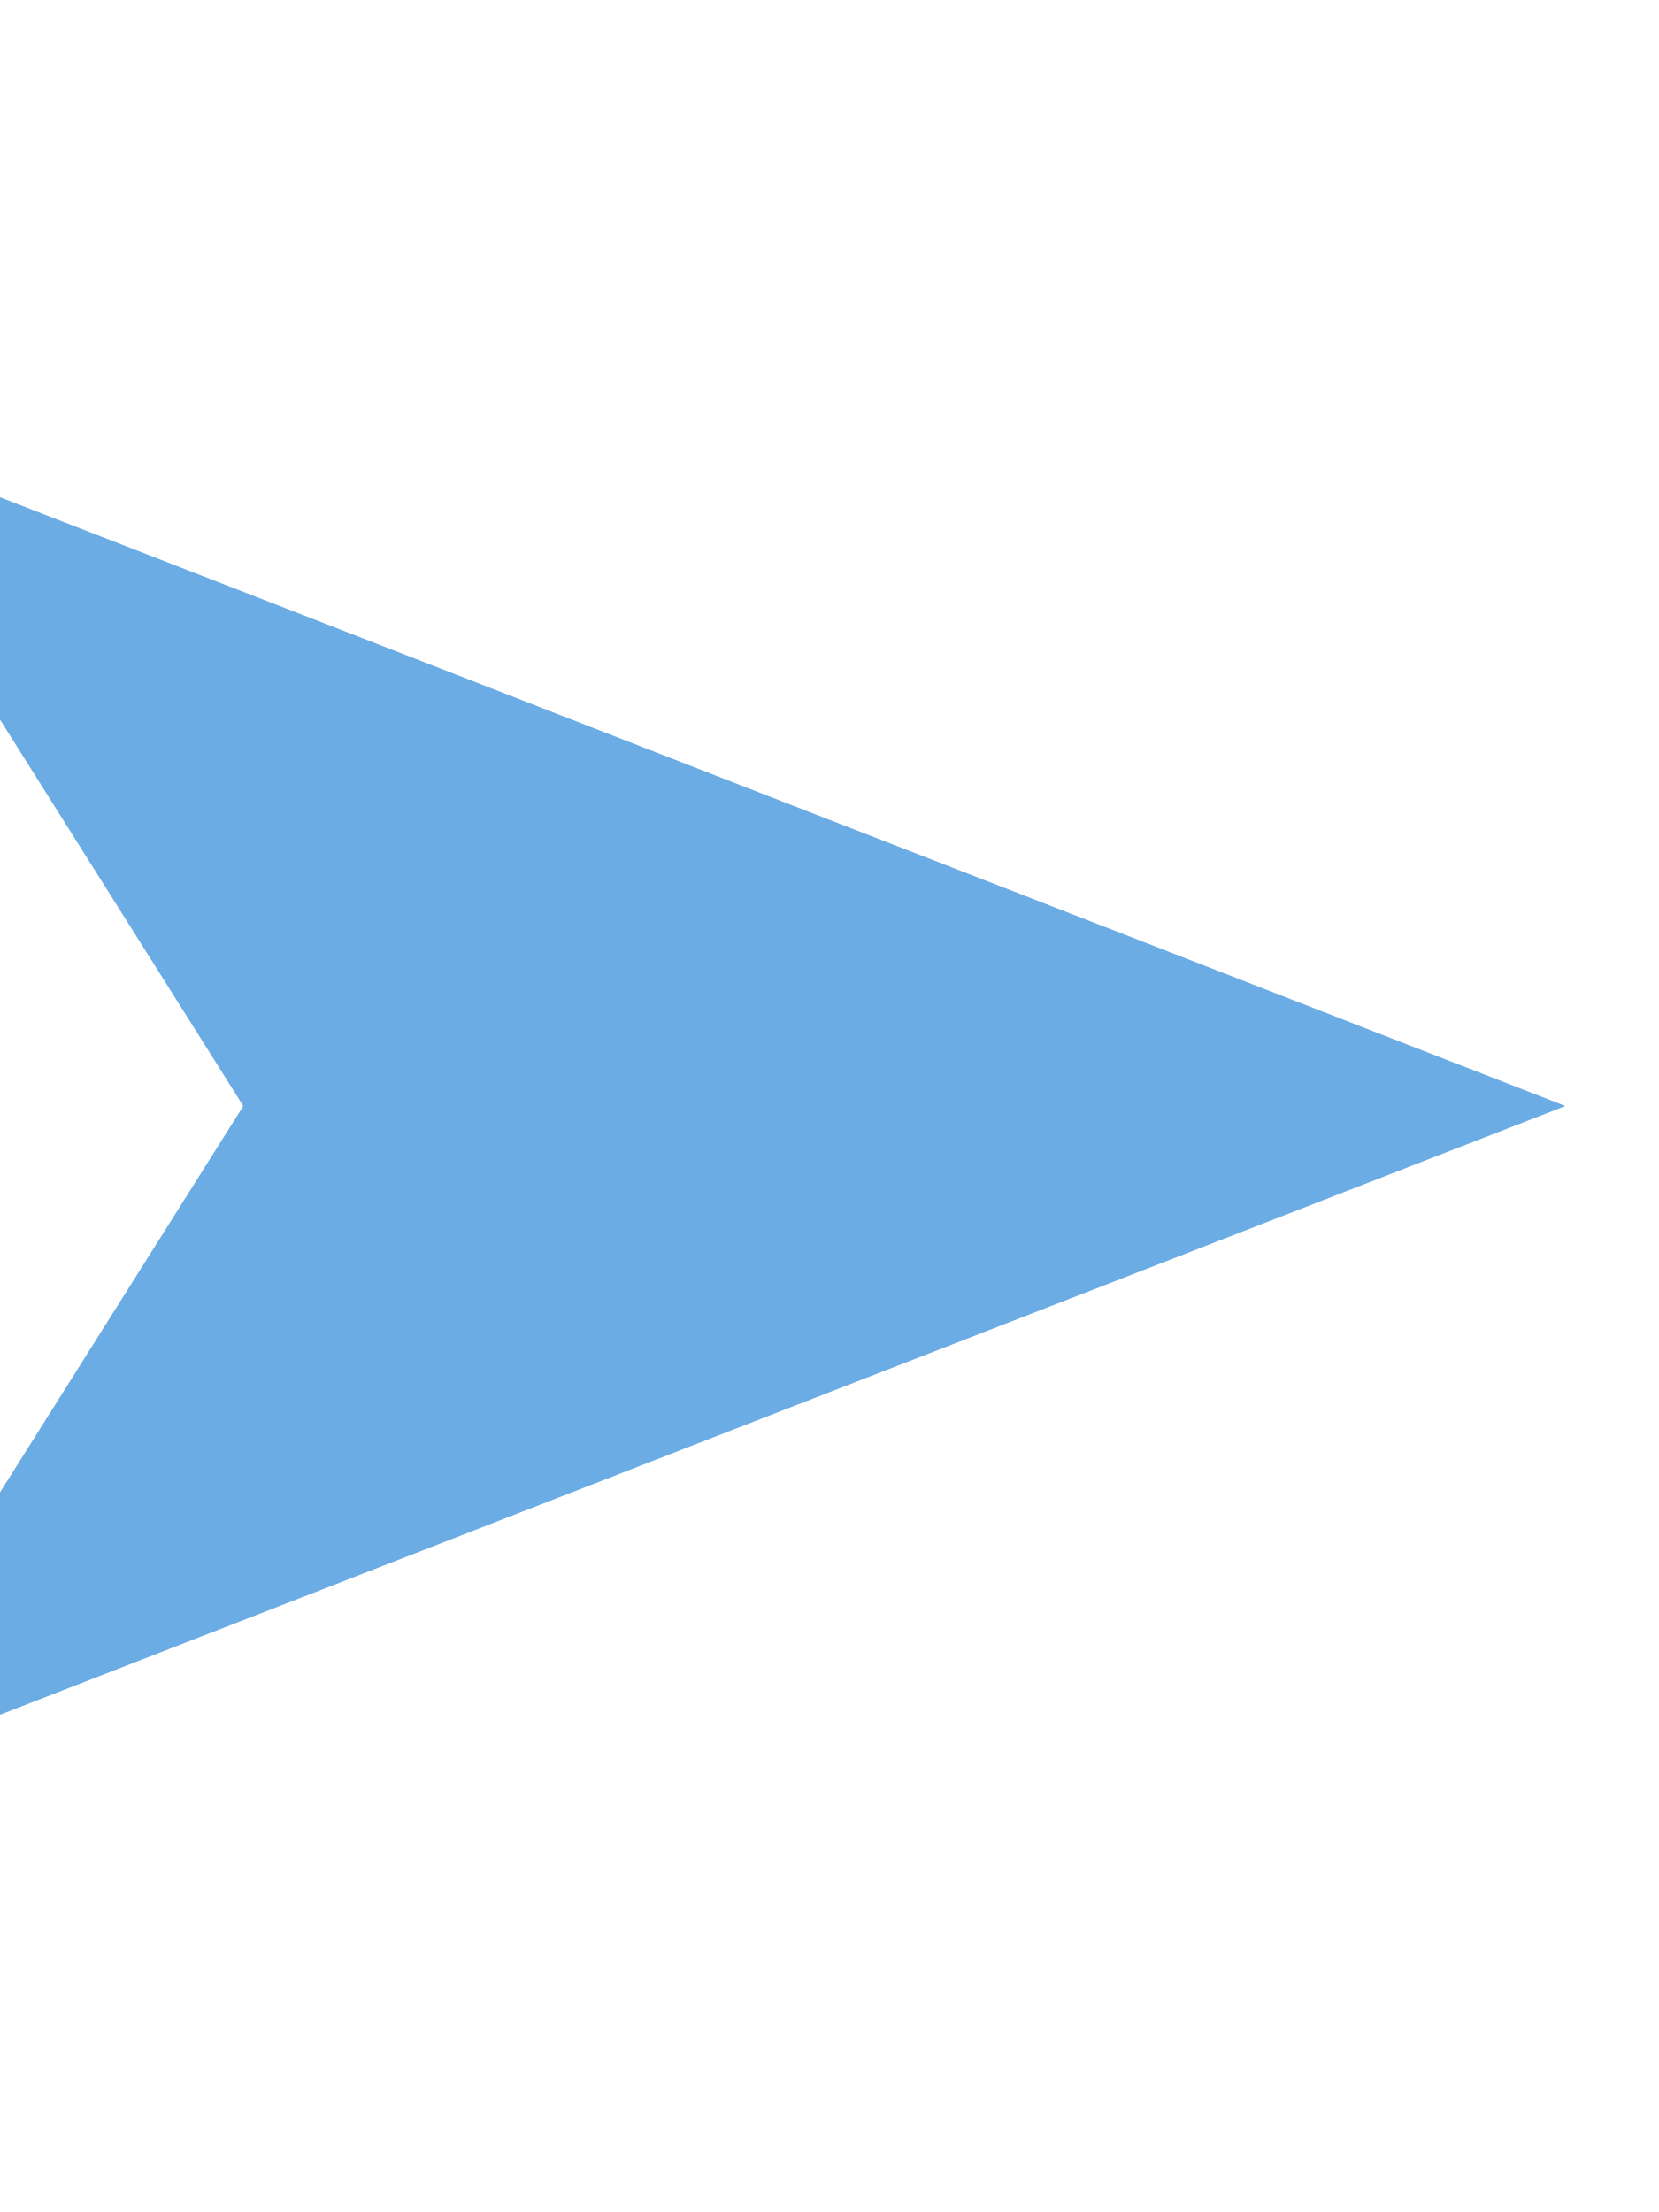
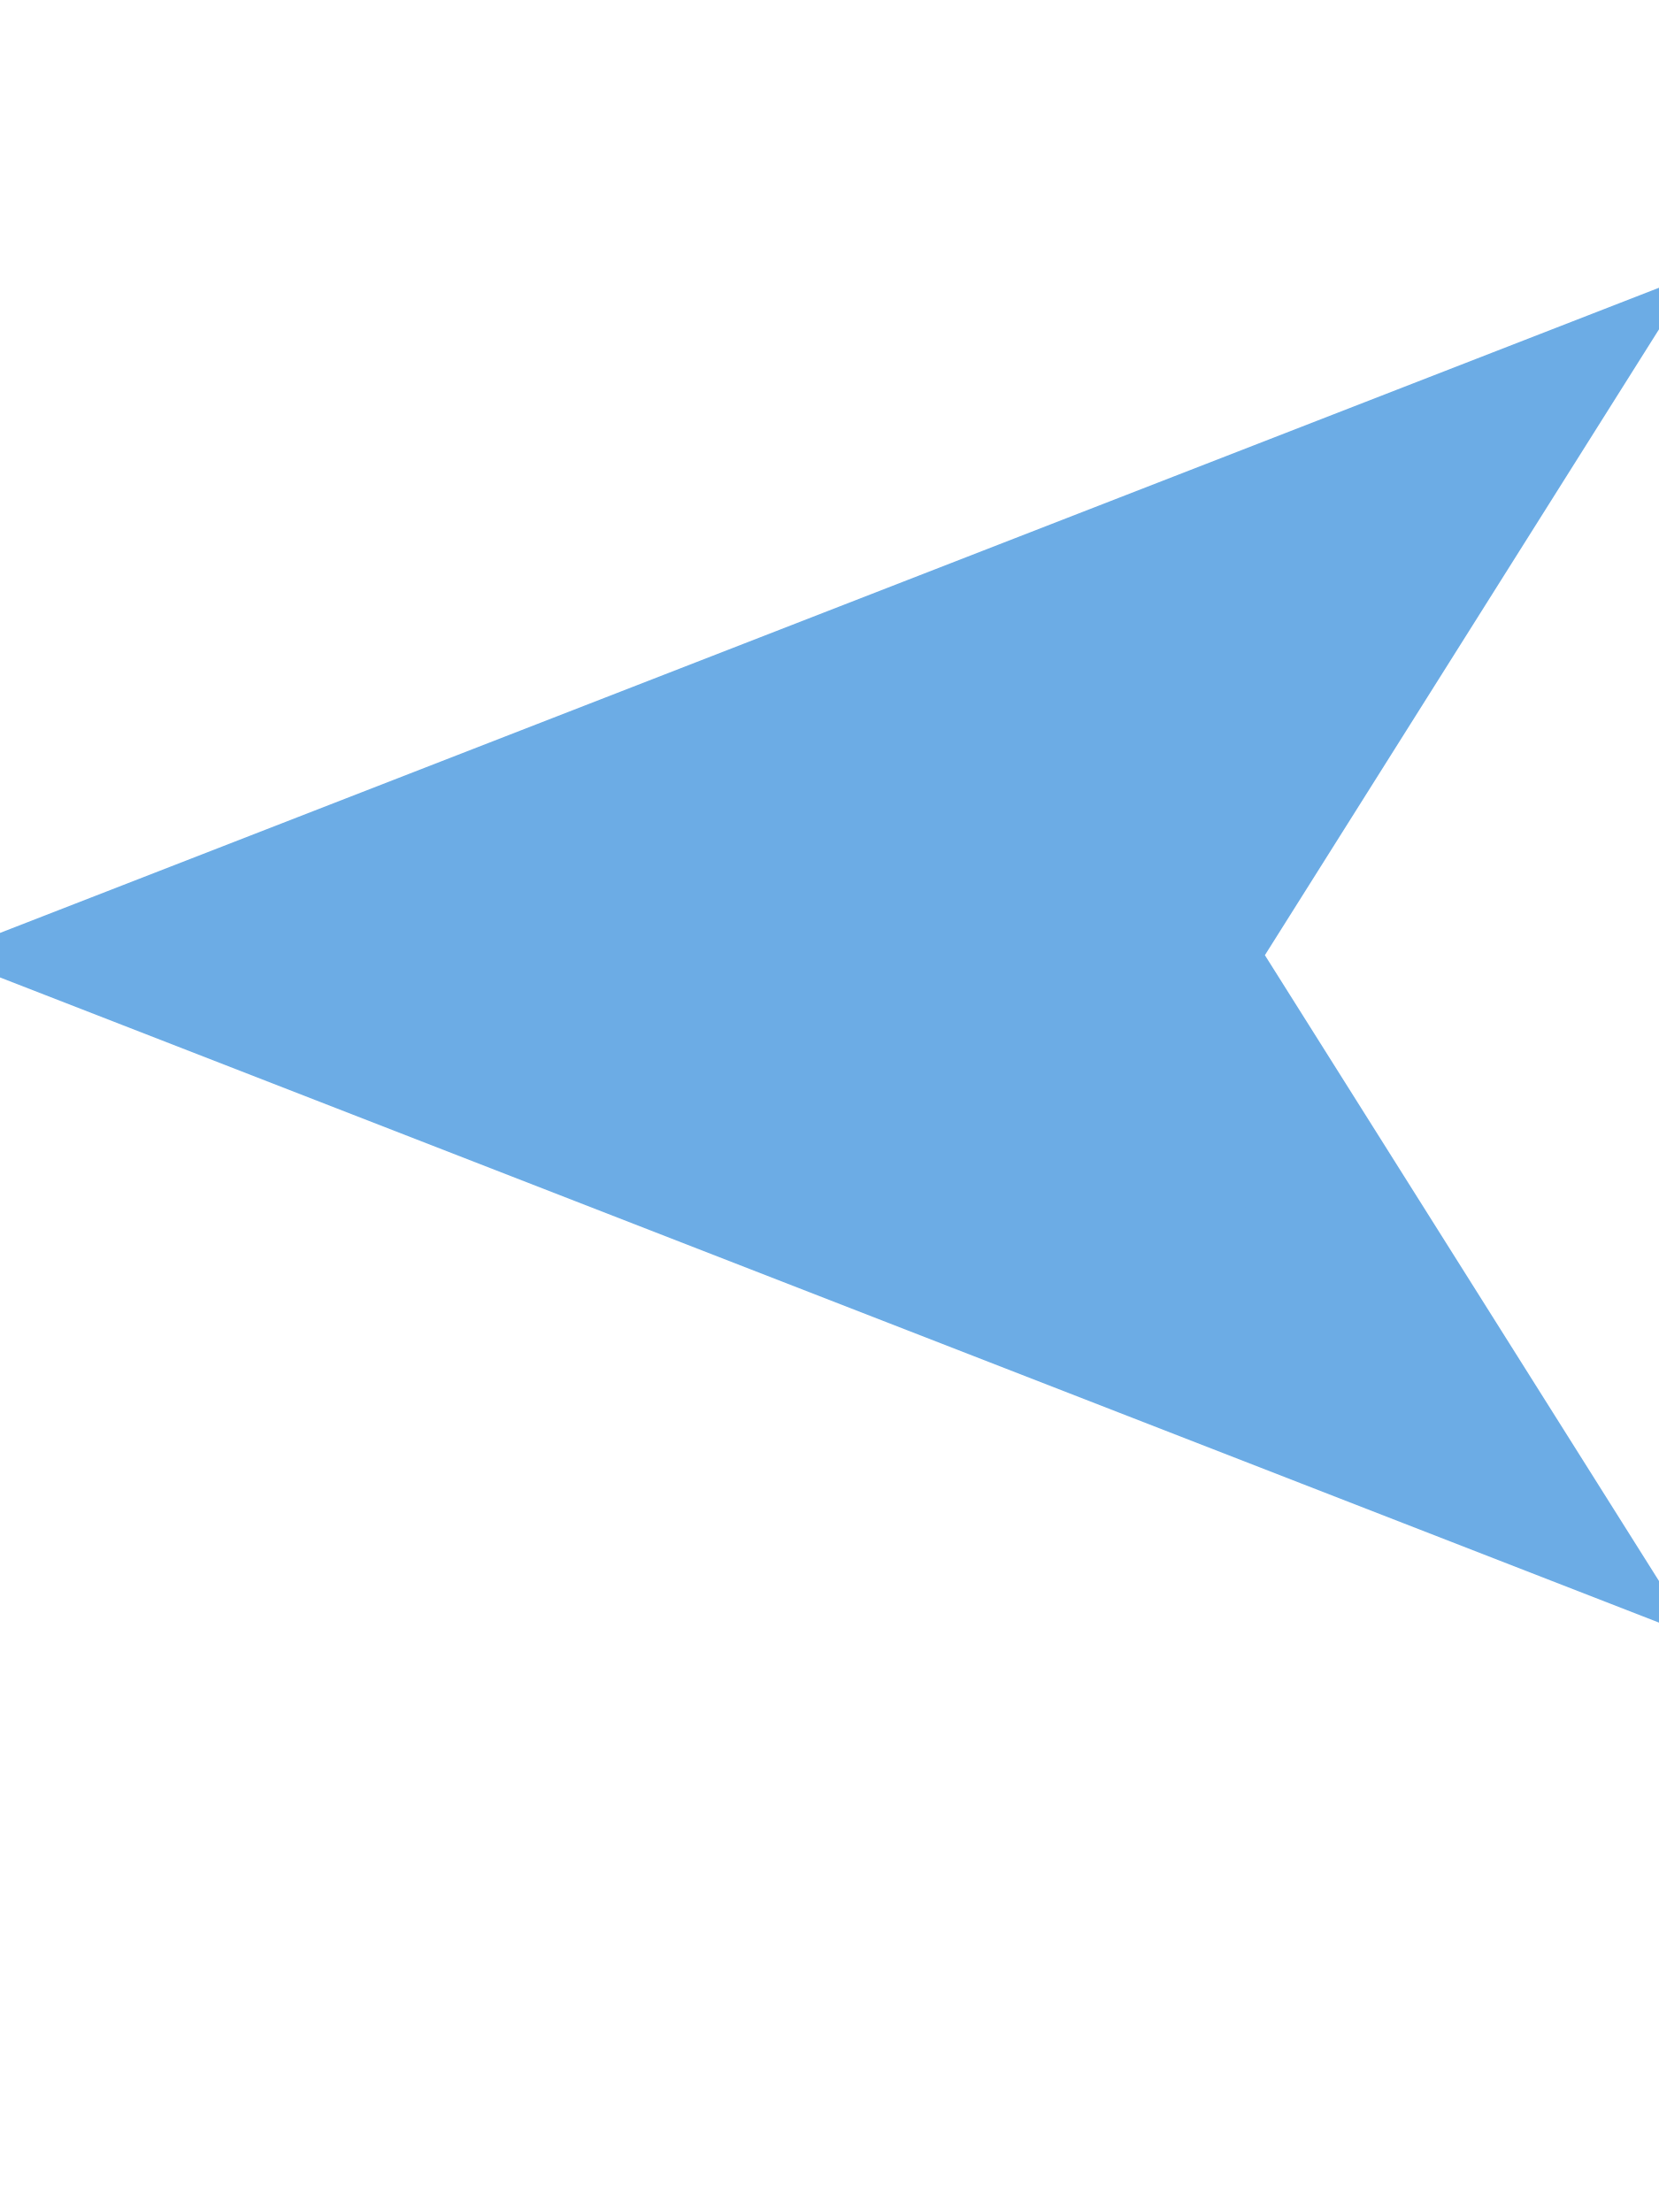
- <svg xmlns="http://www.w3.org/2000/svg" width="30" height="40" enable-background="new 0 0 11 11" preserveAspectRatio="xMinYMid" viewBox="0 0 11 11">
-   <path d="M5.5 1L9 10 5.5 7.796 2 10z" fill="#6CACE5" transform="rotate(90 5 5)" stroke="#6CACE5" />
+ <svg xmlns="http://www.w3.org/2000/svg" width="30" height="40" enable-background="new 0 0 11 31" preserveAspectRatio="xMinYMid" viewBox="0 0 11 11">
+   <path d="M5.5 1L9 10 5.5 7.796 2 10z" fill="#6CACE5" transform="rotate(-90 5 5)" stroke="#6CACE5" />
</svg>
